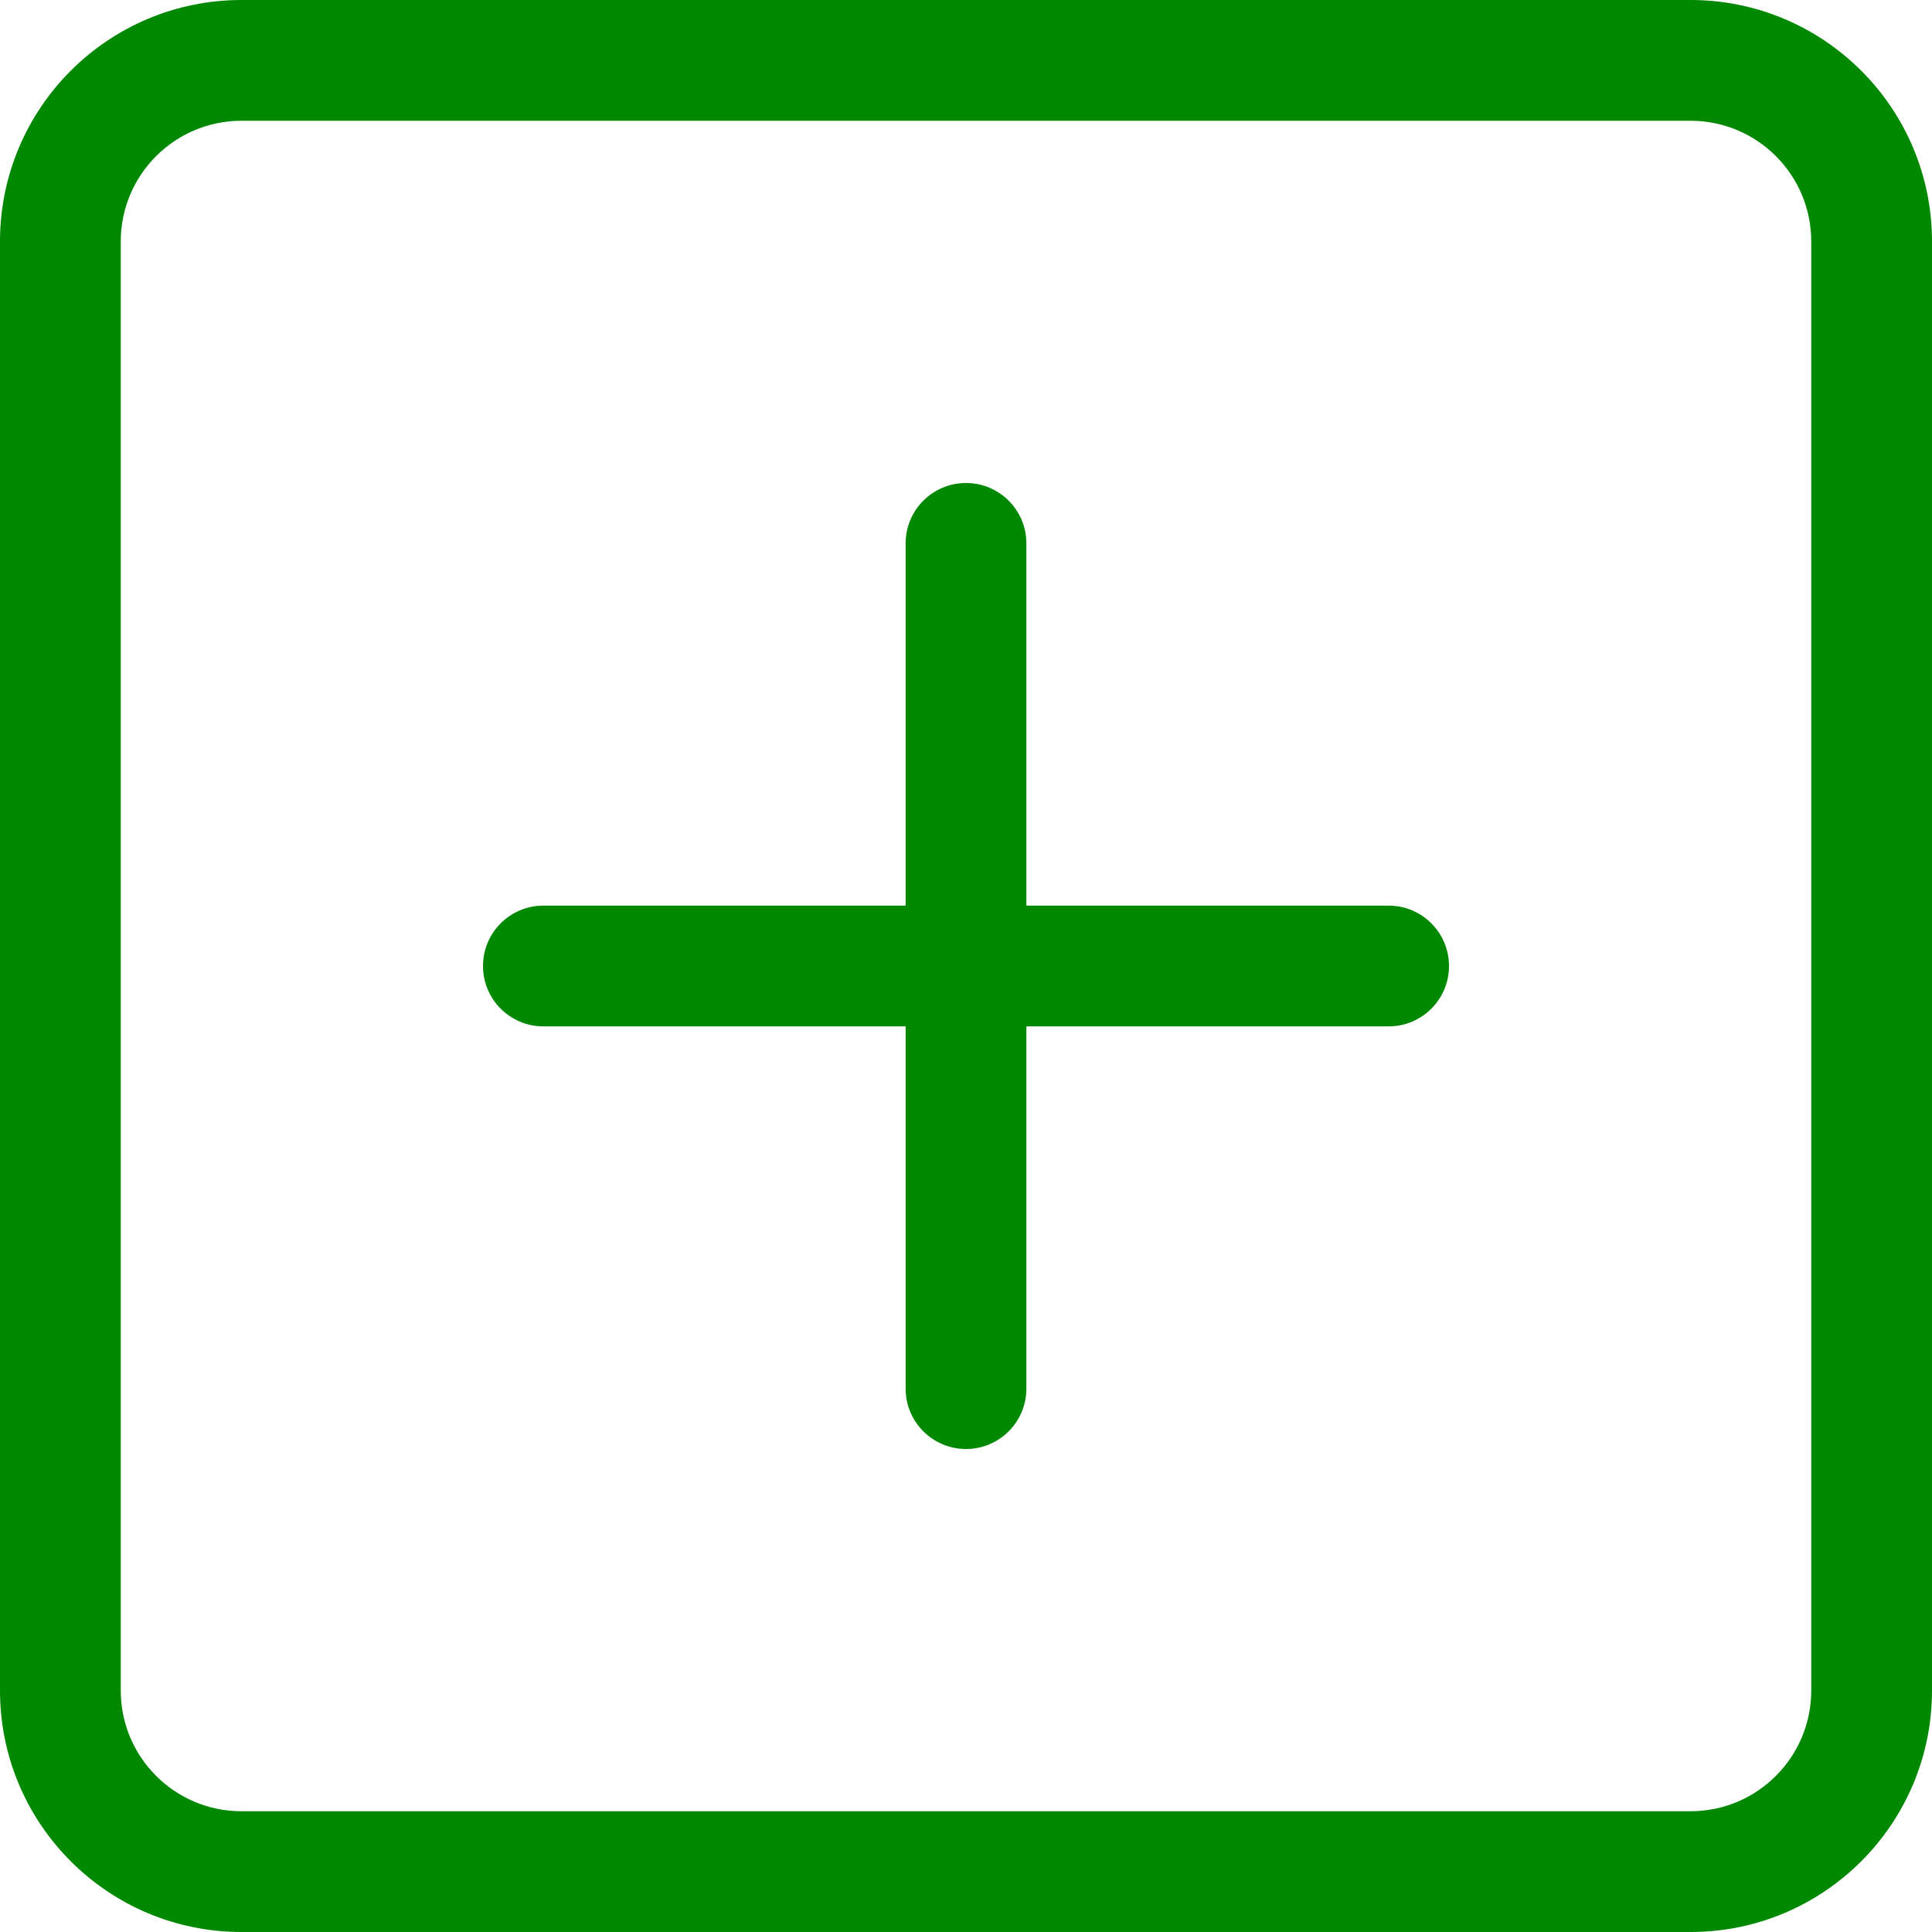
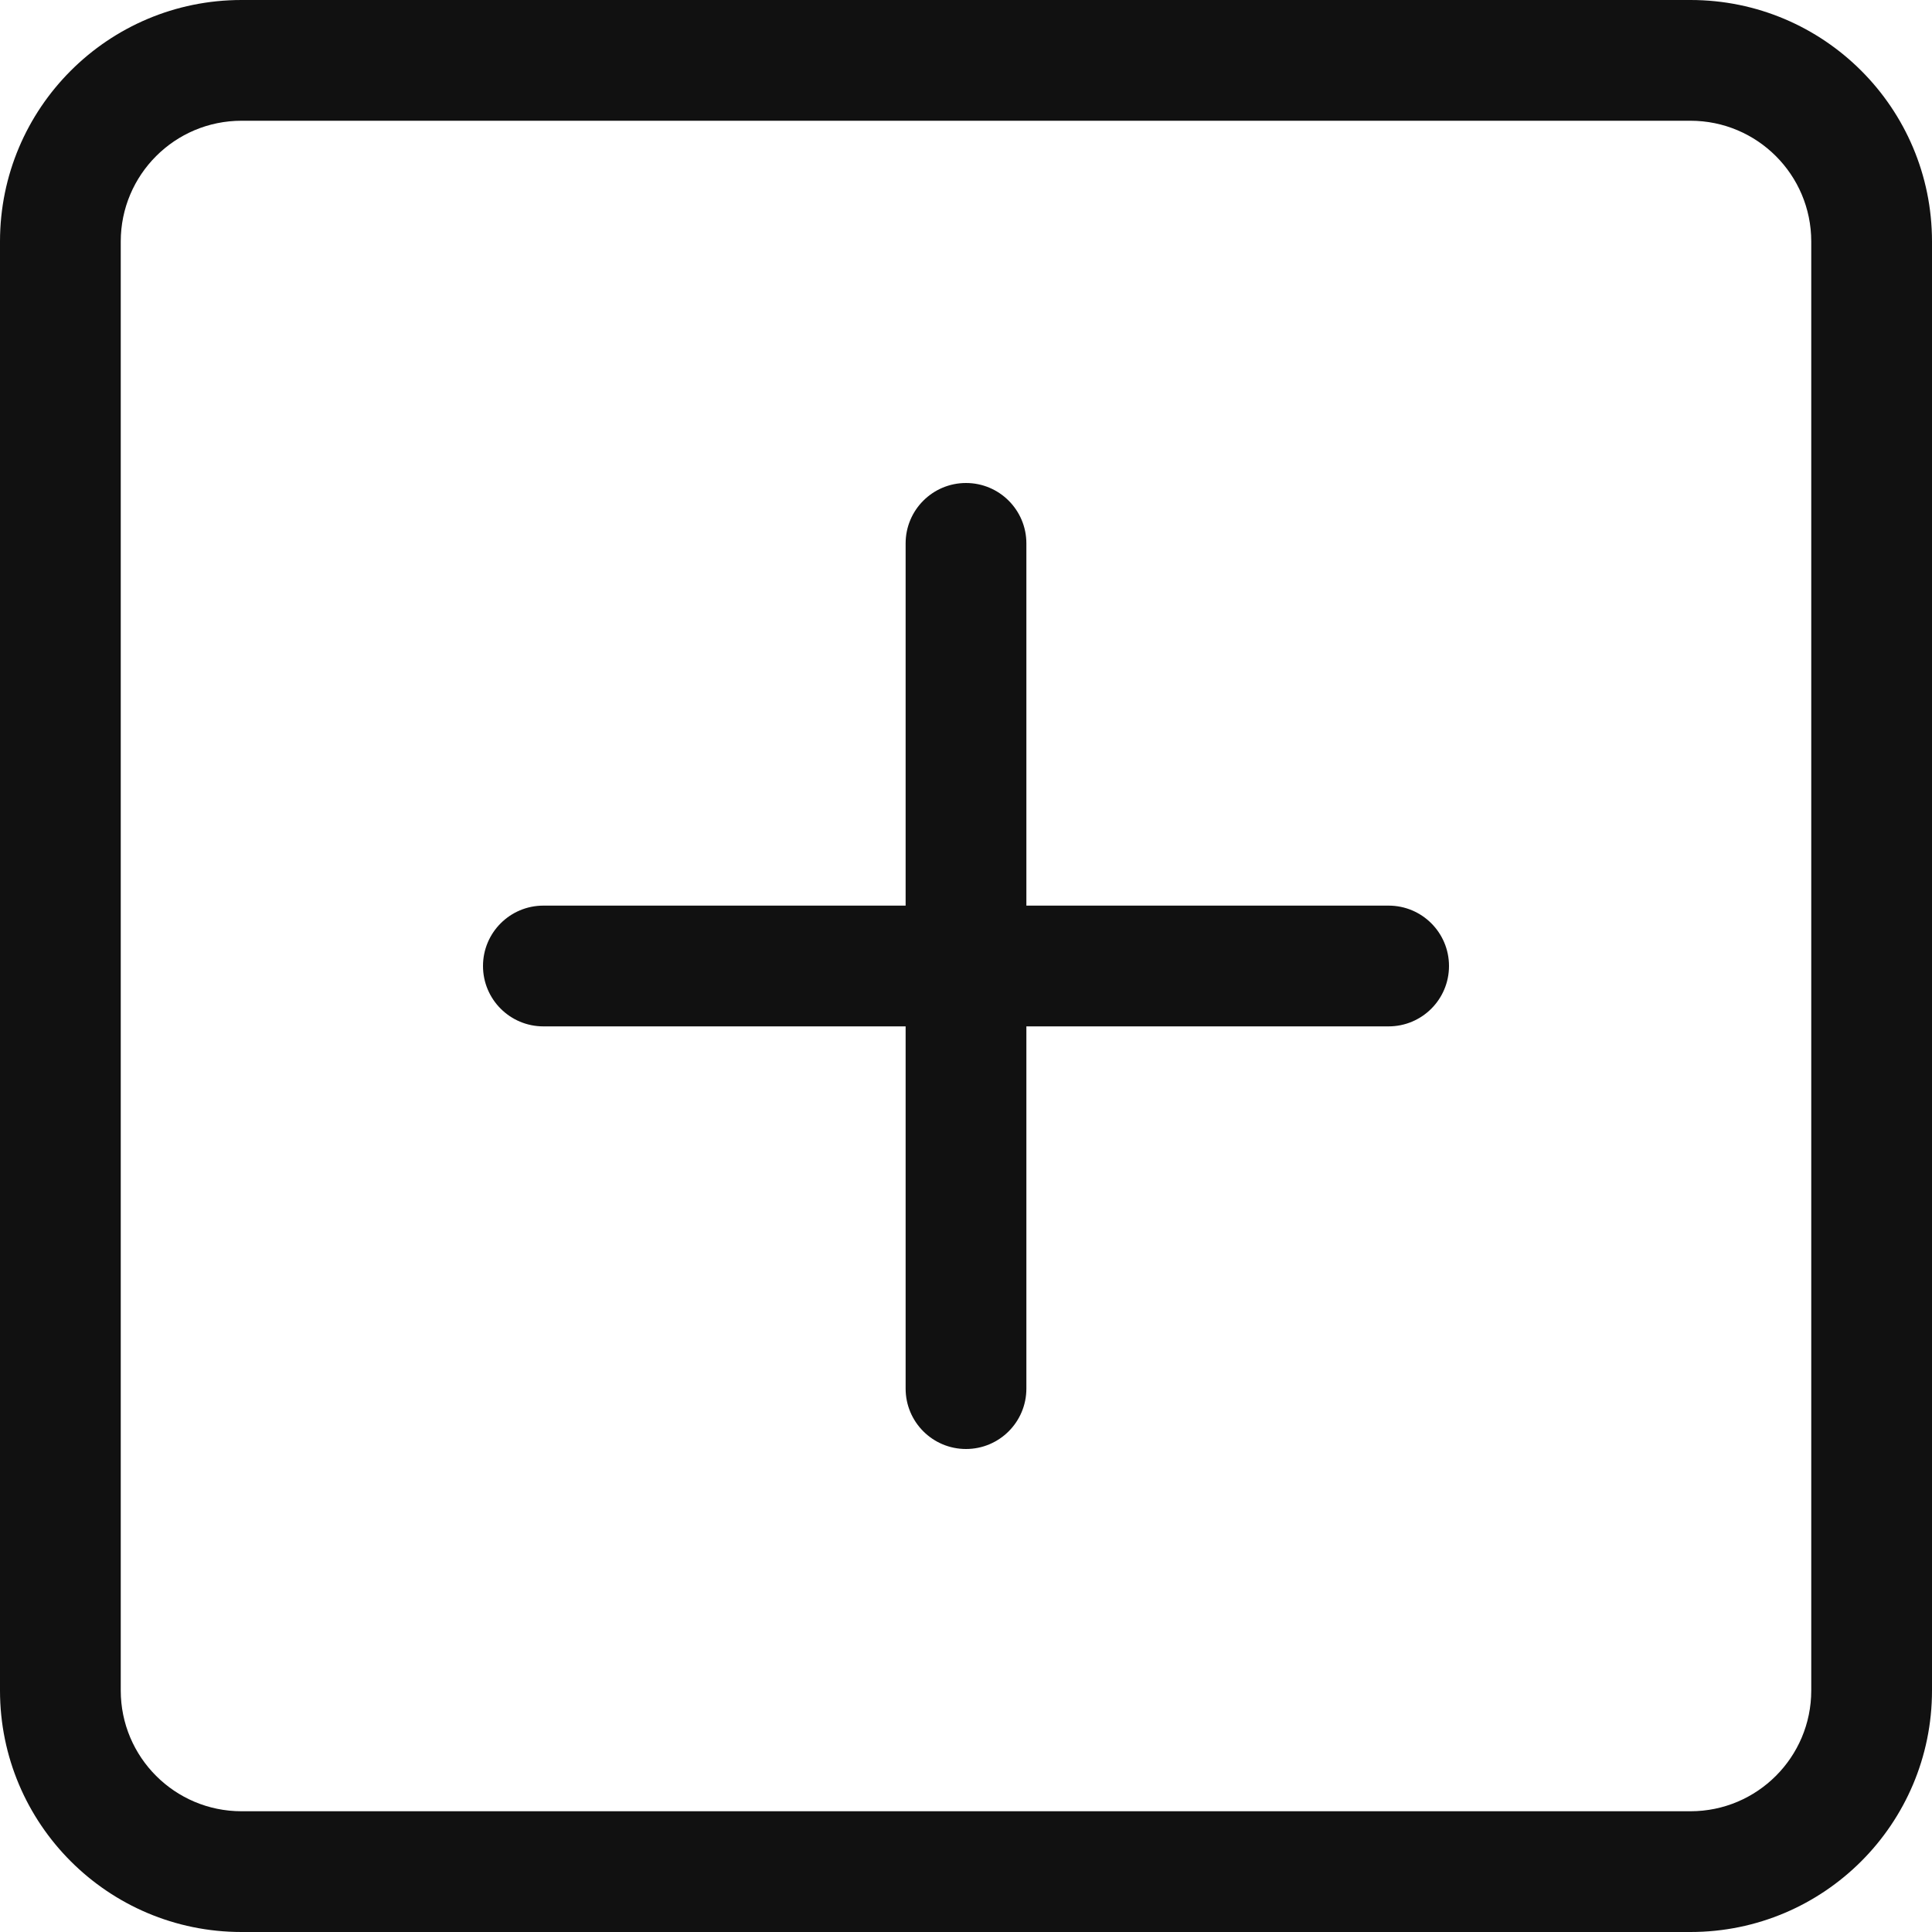
- <svg xmlns="http://www.w3.org/2000/svg" width="1em" height="1em" viewBox="0 0 16 16" class="bi bi-plus-square" fill="#080">
+ <svg xmlns="http://www.w3.org/2000/svg" width="1em" height="1em" viewBox="0 0 16 16" class="bi bi-plus-square" fill="#111">
  <path fill-rule="evenodd" d="M14 1H2a1 1 0 0 0-1 1v12a1 1 0 0 0 1 1h12a1 1 0 0 0 1-1V2a1 1 0 0 0-1-1zM2 0a2 2 0 0 0-2 2v12a2 2 0 0 0 2 2h12a2 2 0 0 0 2-2V2a2 2 0 0 0-2-2H2z" />
  <path fill-rule="evenodd" d="M8 4a.5.5 0 0 1 .5.5v3h3a.5.5 0 0 1 0 1h-3v3a.5.5 0 0 1-1 0v-3h-3a.5.5 0 0 1 0-1h3v-3A.5.5 0 0 1 8 4z" />
</svg>
